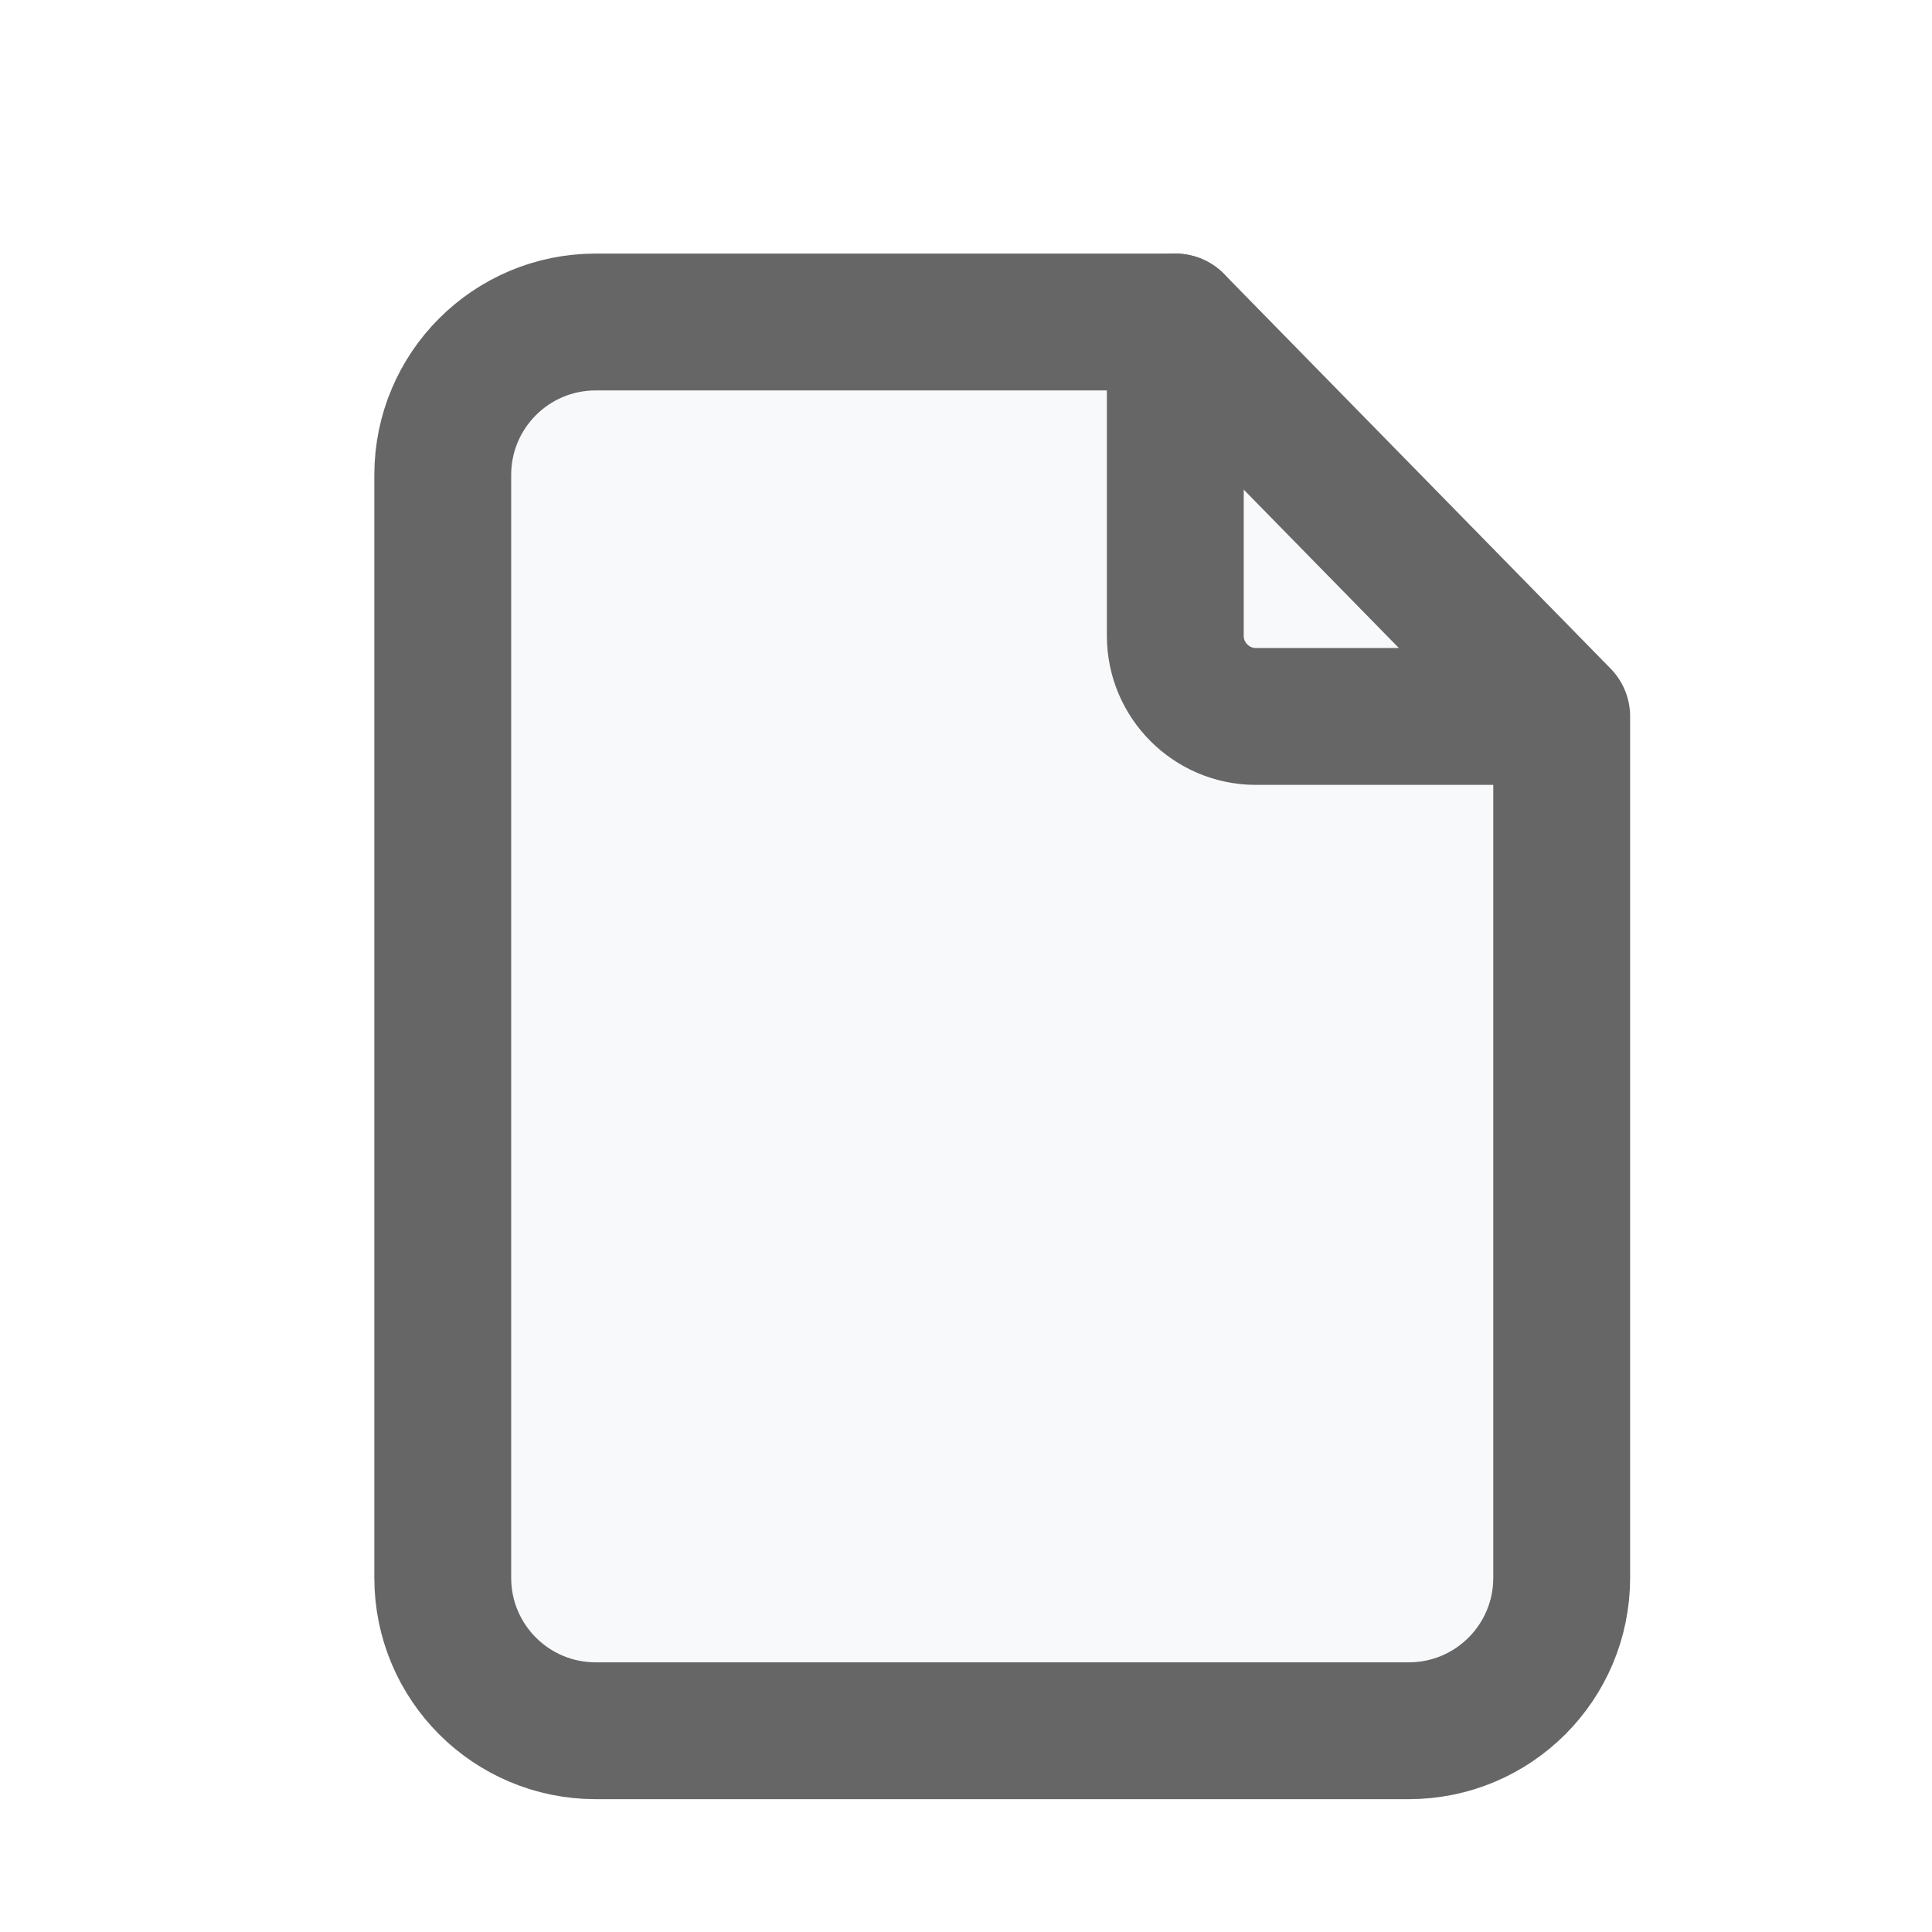
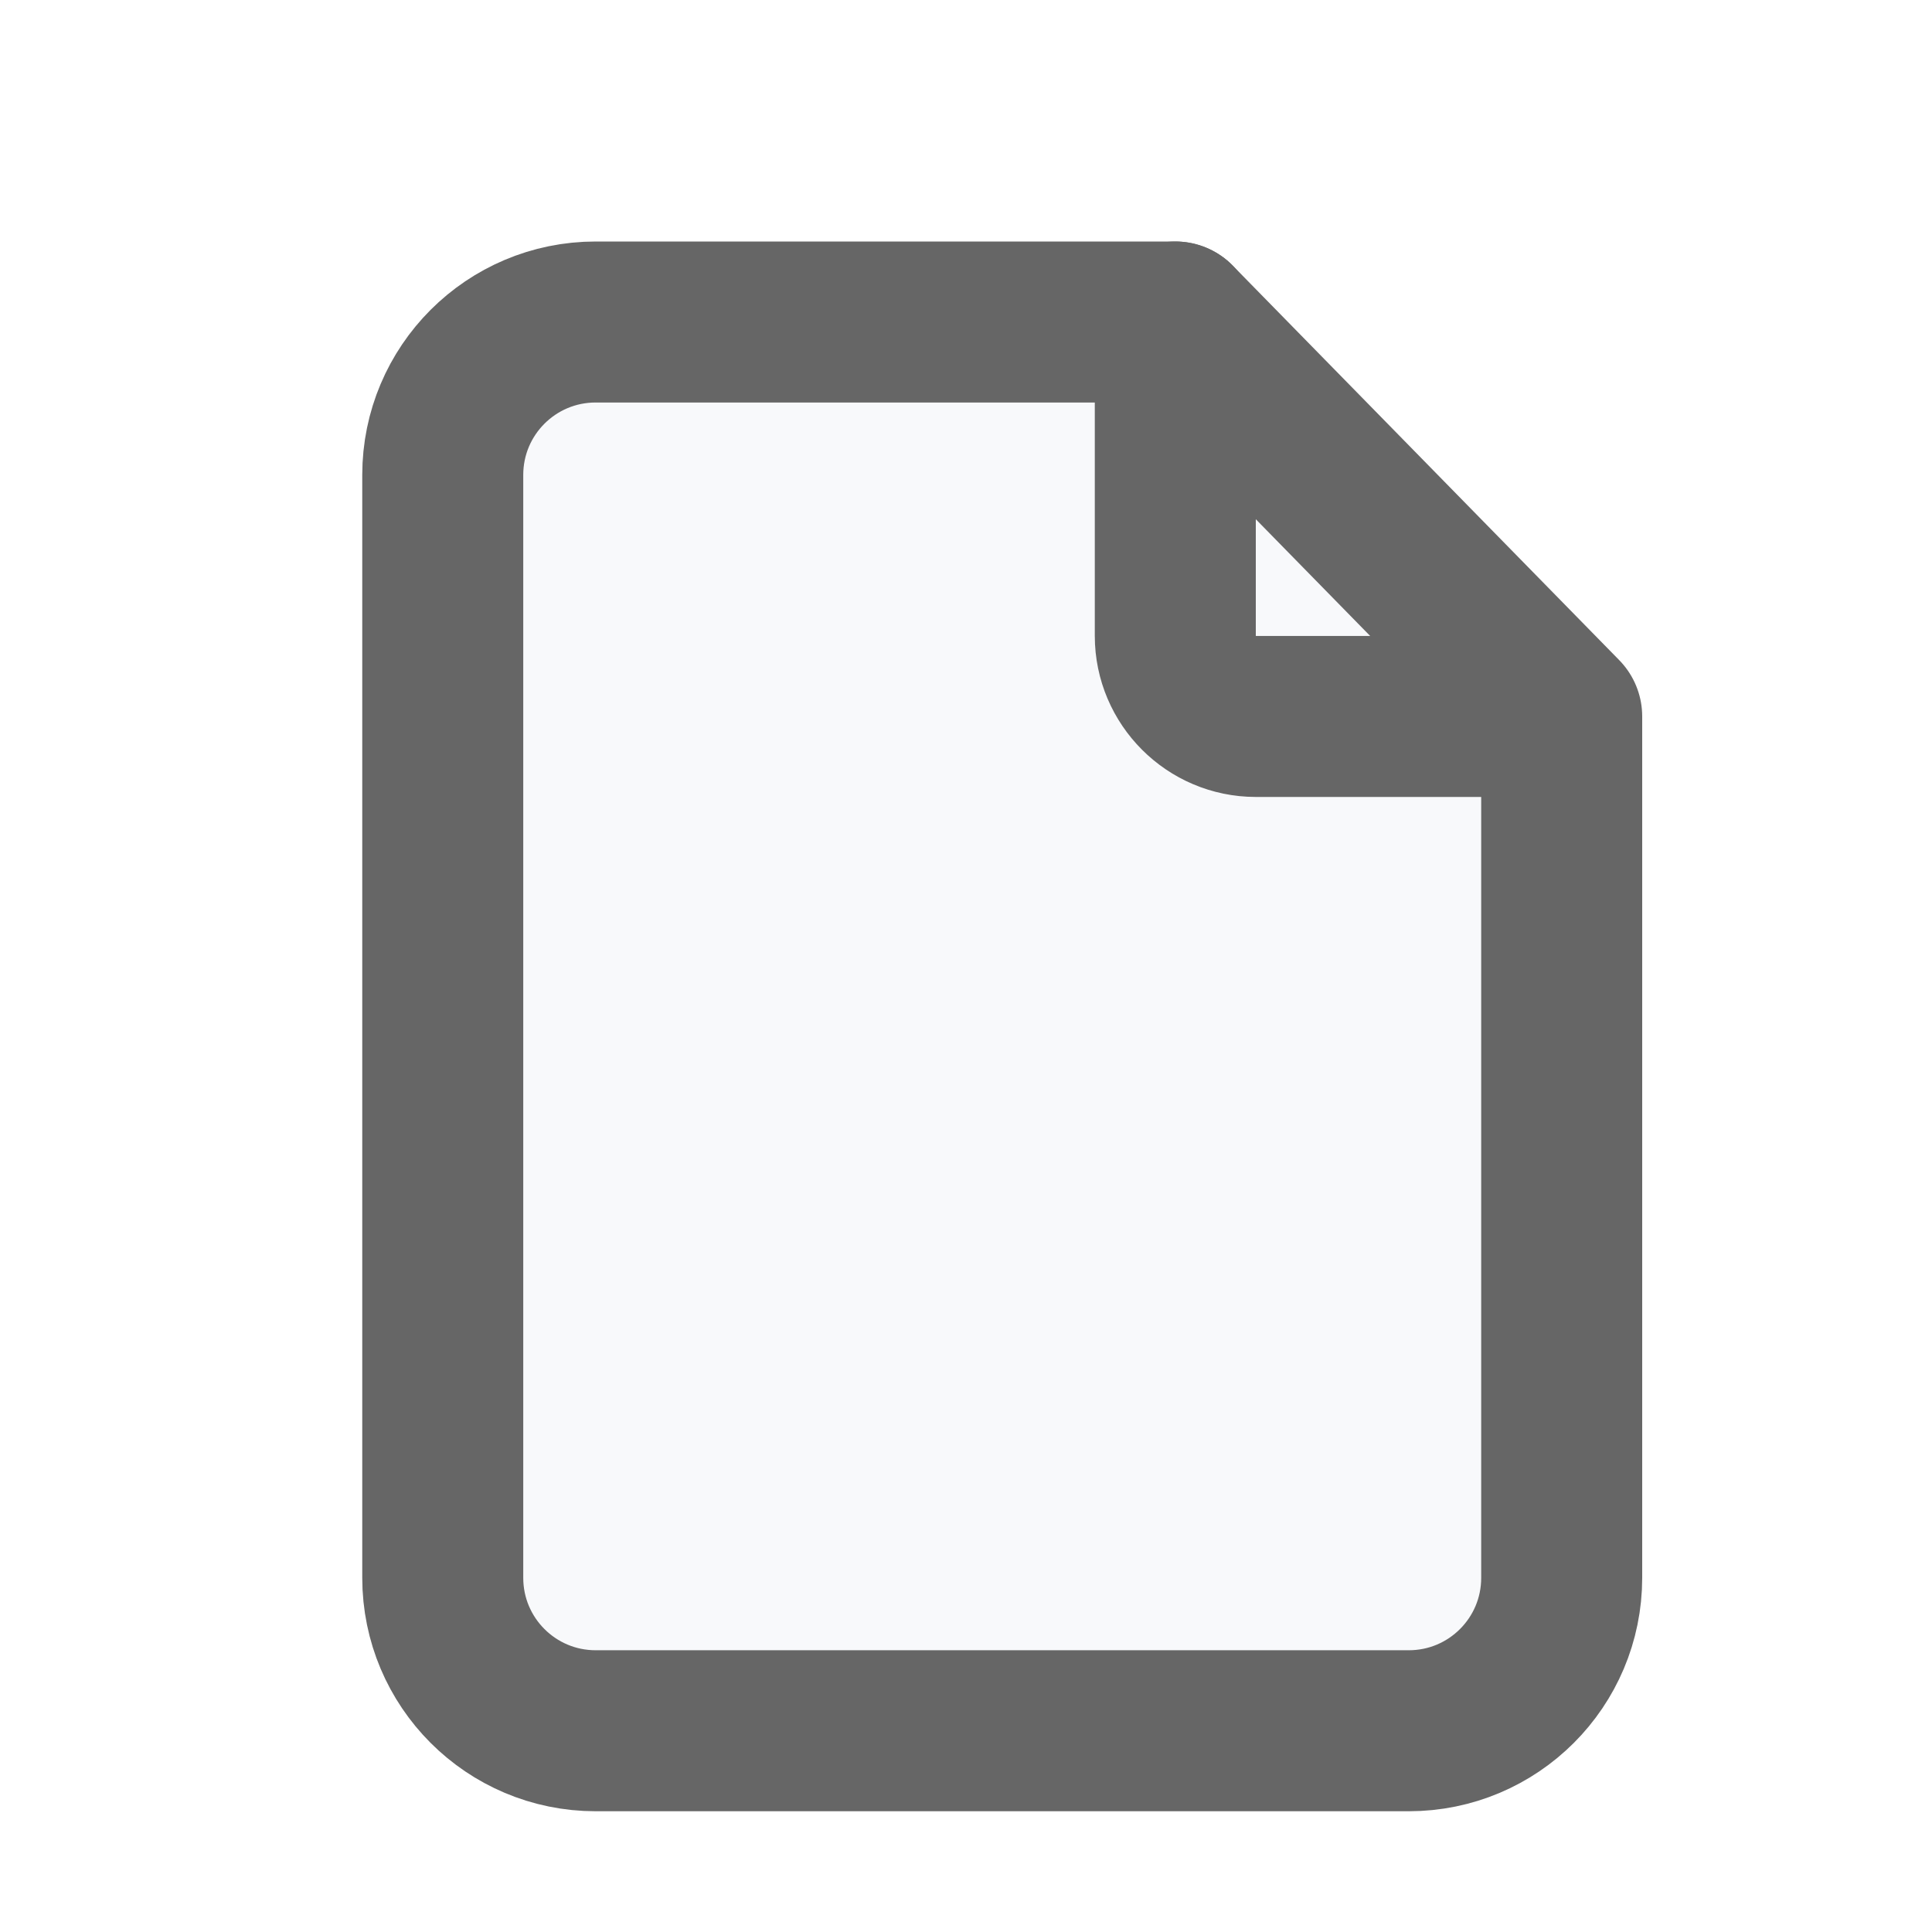
<svg xmlns="http://www.w3.org/2000/svg" width="24" height="24" viewBox="0 0 24 24" fill="none">
-   <path d="M7.4 4h7.2L19.4 8.9v10.7c0 1.05-.85 1.9-1.9 1.9H7.4c-1.05 0-1.9-.85-1.9-1.9V5.9C5.5 4.85 6.35 4 7.4 4Z" fill="#F8F9FB" stroke="#666666" stroke-width="1.7" stroke-linejoin="round" />
-   <path d="M14.6 4v3.9c0 .55.45 1 1 1h3.2" stroke="#666666" stroke-width="1.7" stroke-linecap="round" stroke-linejoin="round" />
+   <path d="M7.4 4h7.2L19.4 8.9v10.7c0 1.05-.85 1.9-1.9 1.9H7.4c-1.05 0-1.9-.85-1.9-1.9V5.9C5.5 4.85 6.35 4 7.4 4Z" fill="#F8F9FB" stroke="#666666" stroke-width="2" stroke-linejoin="round" />
+   <path d="M14.6 4v3.9c0 .55.45 1 1 1h3.2" stroke="#666666" stroke-width="2" stroke-linecap="round" stroke-linejoin="round" />
</svg>
